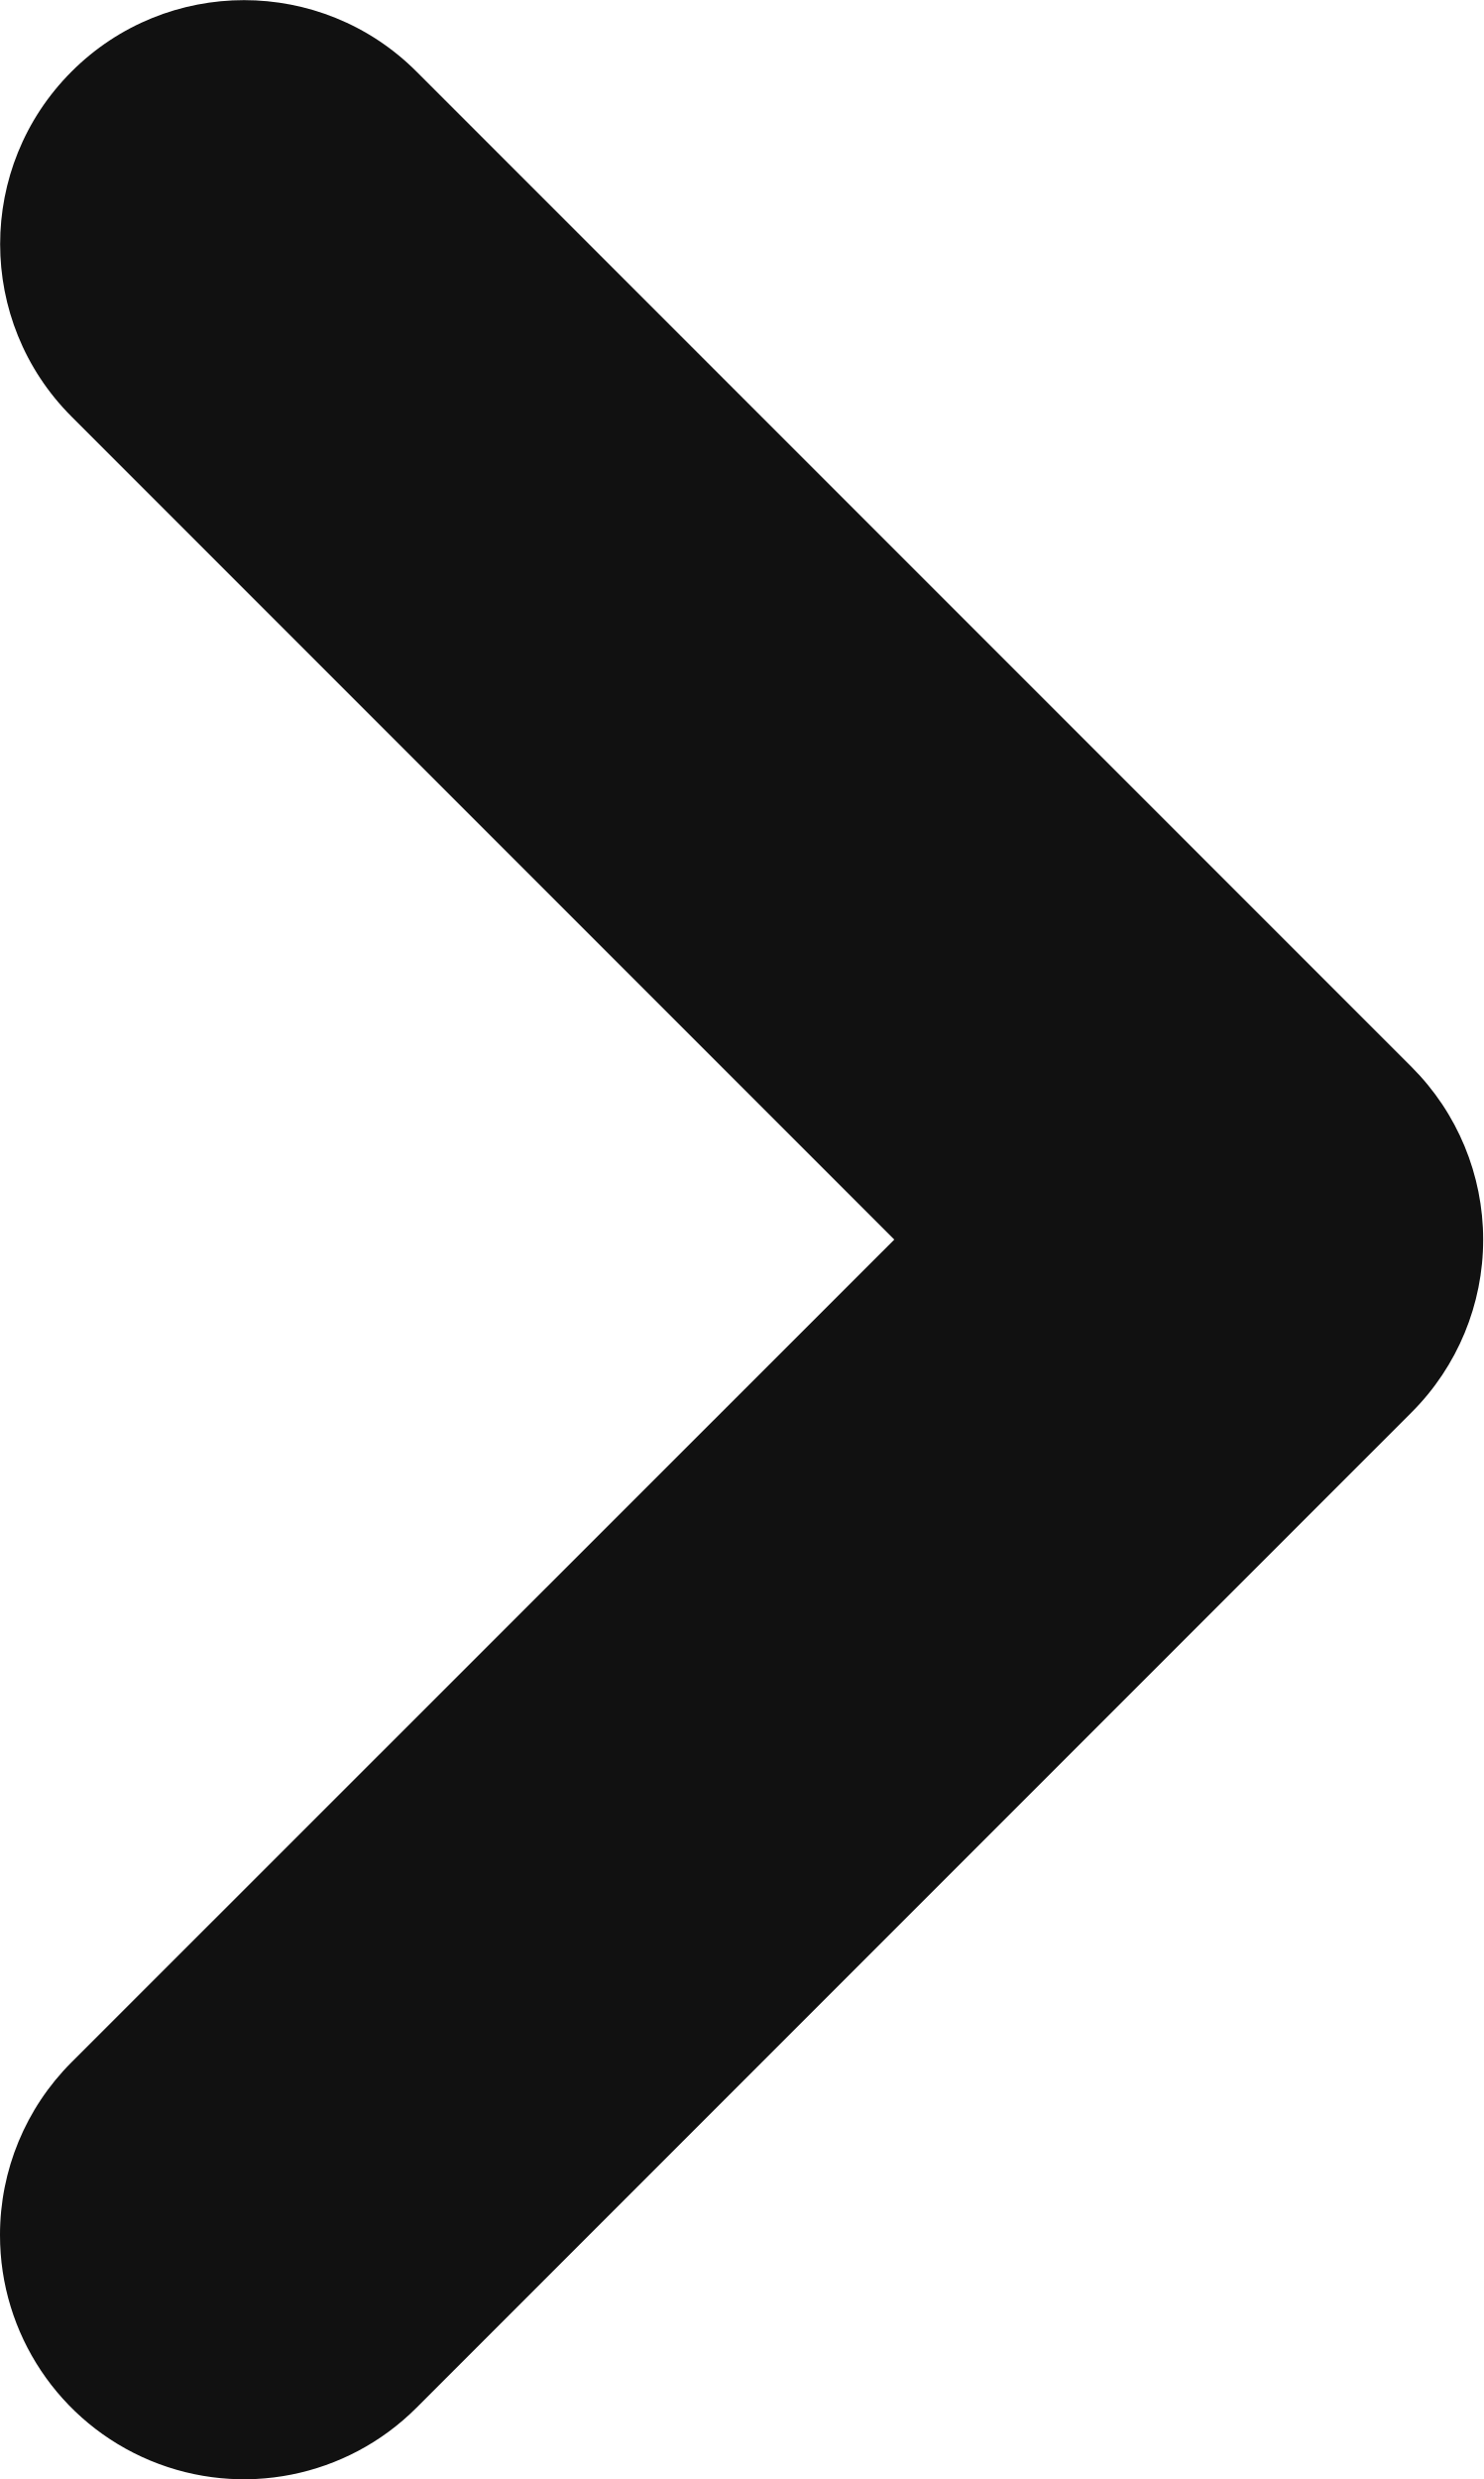
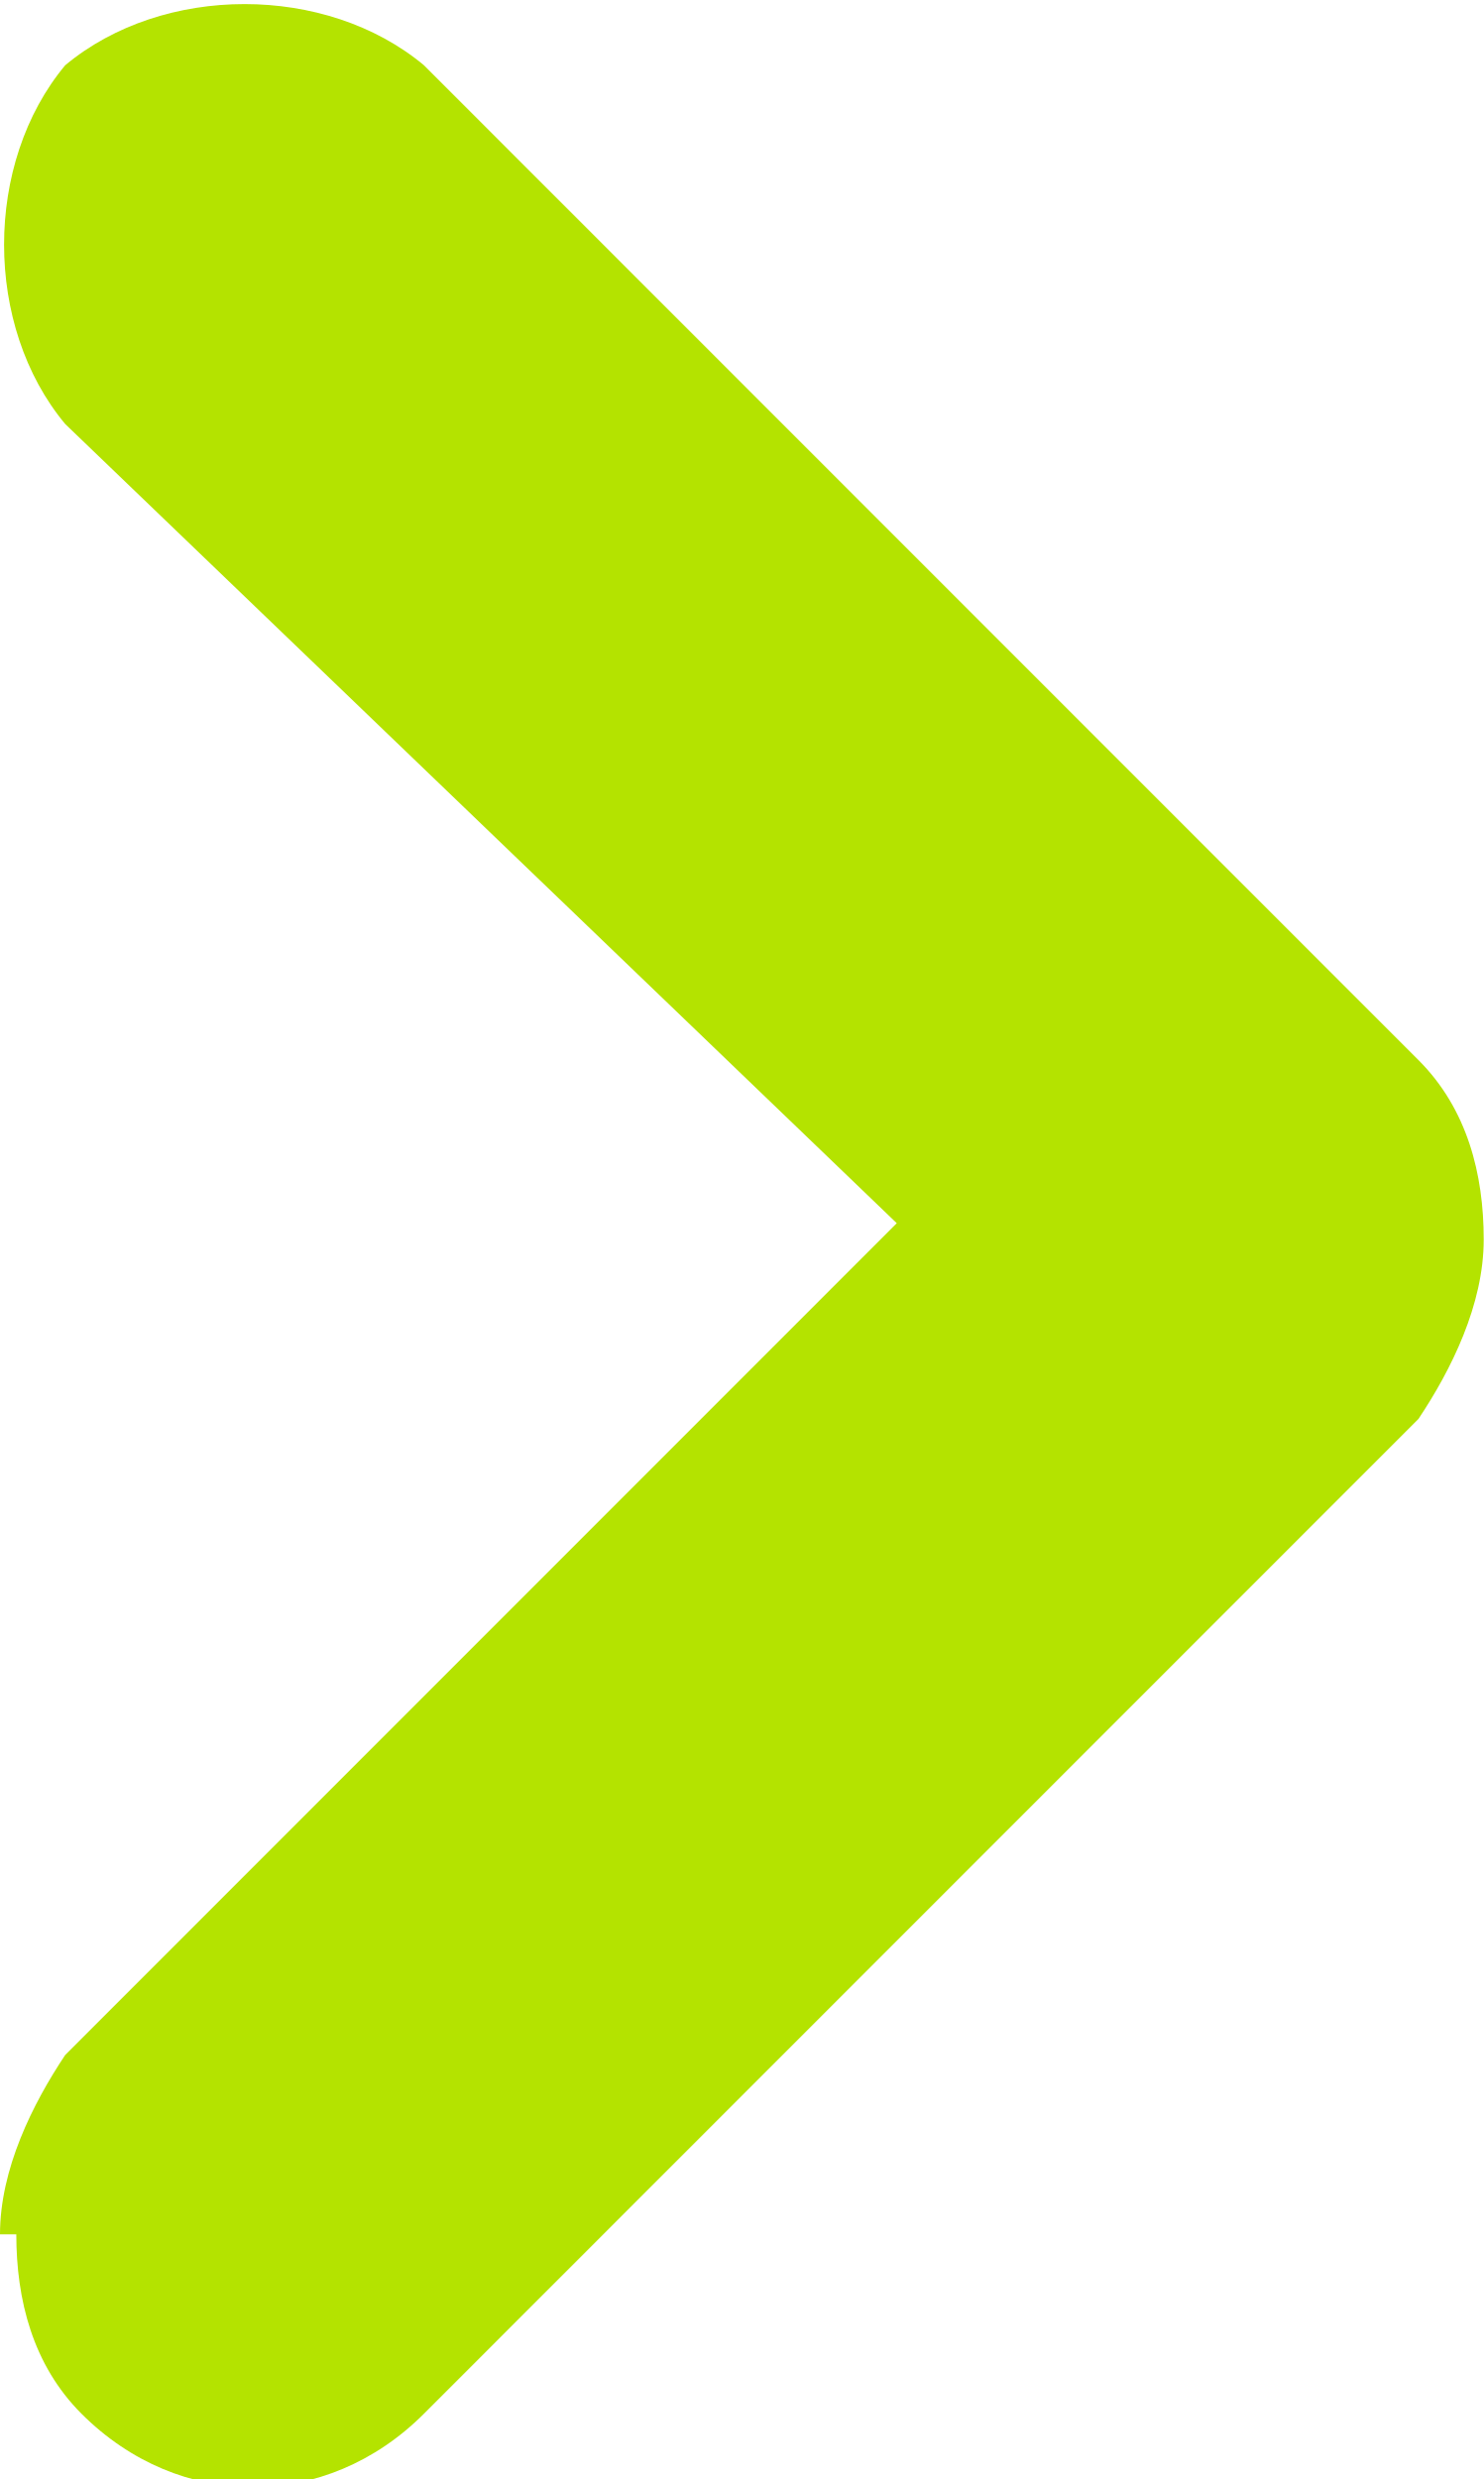
- <svg xmlns="http://www.w3.org/2000/svg" width="9.12" height="15.239" viewBox="0 0 9.12 15.239">
-   <path id="Path_115" data-name="Path 115" d="M12.239,7.62a1.5,1.5,0,0,1-1.061-.439L6.12,2.121,1.061,7.18a1.5,1.5,0,0,1-2.121,0,1.5,1.5,0,0,1,0-2.121l6.12-6.12A1.5,1.5,0,0,1,6.12-1.5a1.5,1.5,0,0,1,1.061.439l6.12,6.12A1.5,1.5,0,0,1,12.239,7.62Z" transform="translate(7.62 1.5) rotate(90)" fill="#111" />
+ <svg xmlns="http://www.w3.org/2000/svg" version="1.1" viewBox="0 0 9.1 15.2">
+   <defs>
+     <style>
+       .cls-1 {
+         fill: #b4e300;
+       }
+     </style>
+   </defs>
+   <g>
+     <g id="Layer_1">
+       <path id="Path_115" class="cls-1" d="M0,13.7c0-.4.2-.8.4-1.1l5.1-5.1L.4,2.6C-.1,2-.1,1,.4.4,1-.1,2-.1,2.6.4l6.1,6.1c.3.3.4.7.4,1.1,0,.4-.2.8-.4,1.1l-6.1,6.1c-.6.6-1.5.6-2.1,0-.3-.3-.4-.7-.4-1.1Z" />
+     </g>
+   </g>
</svg>
